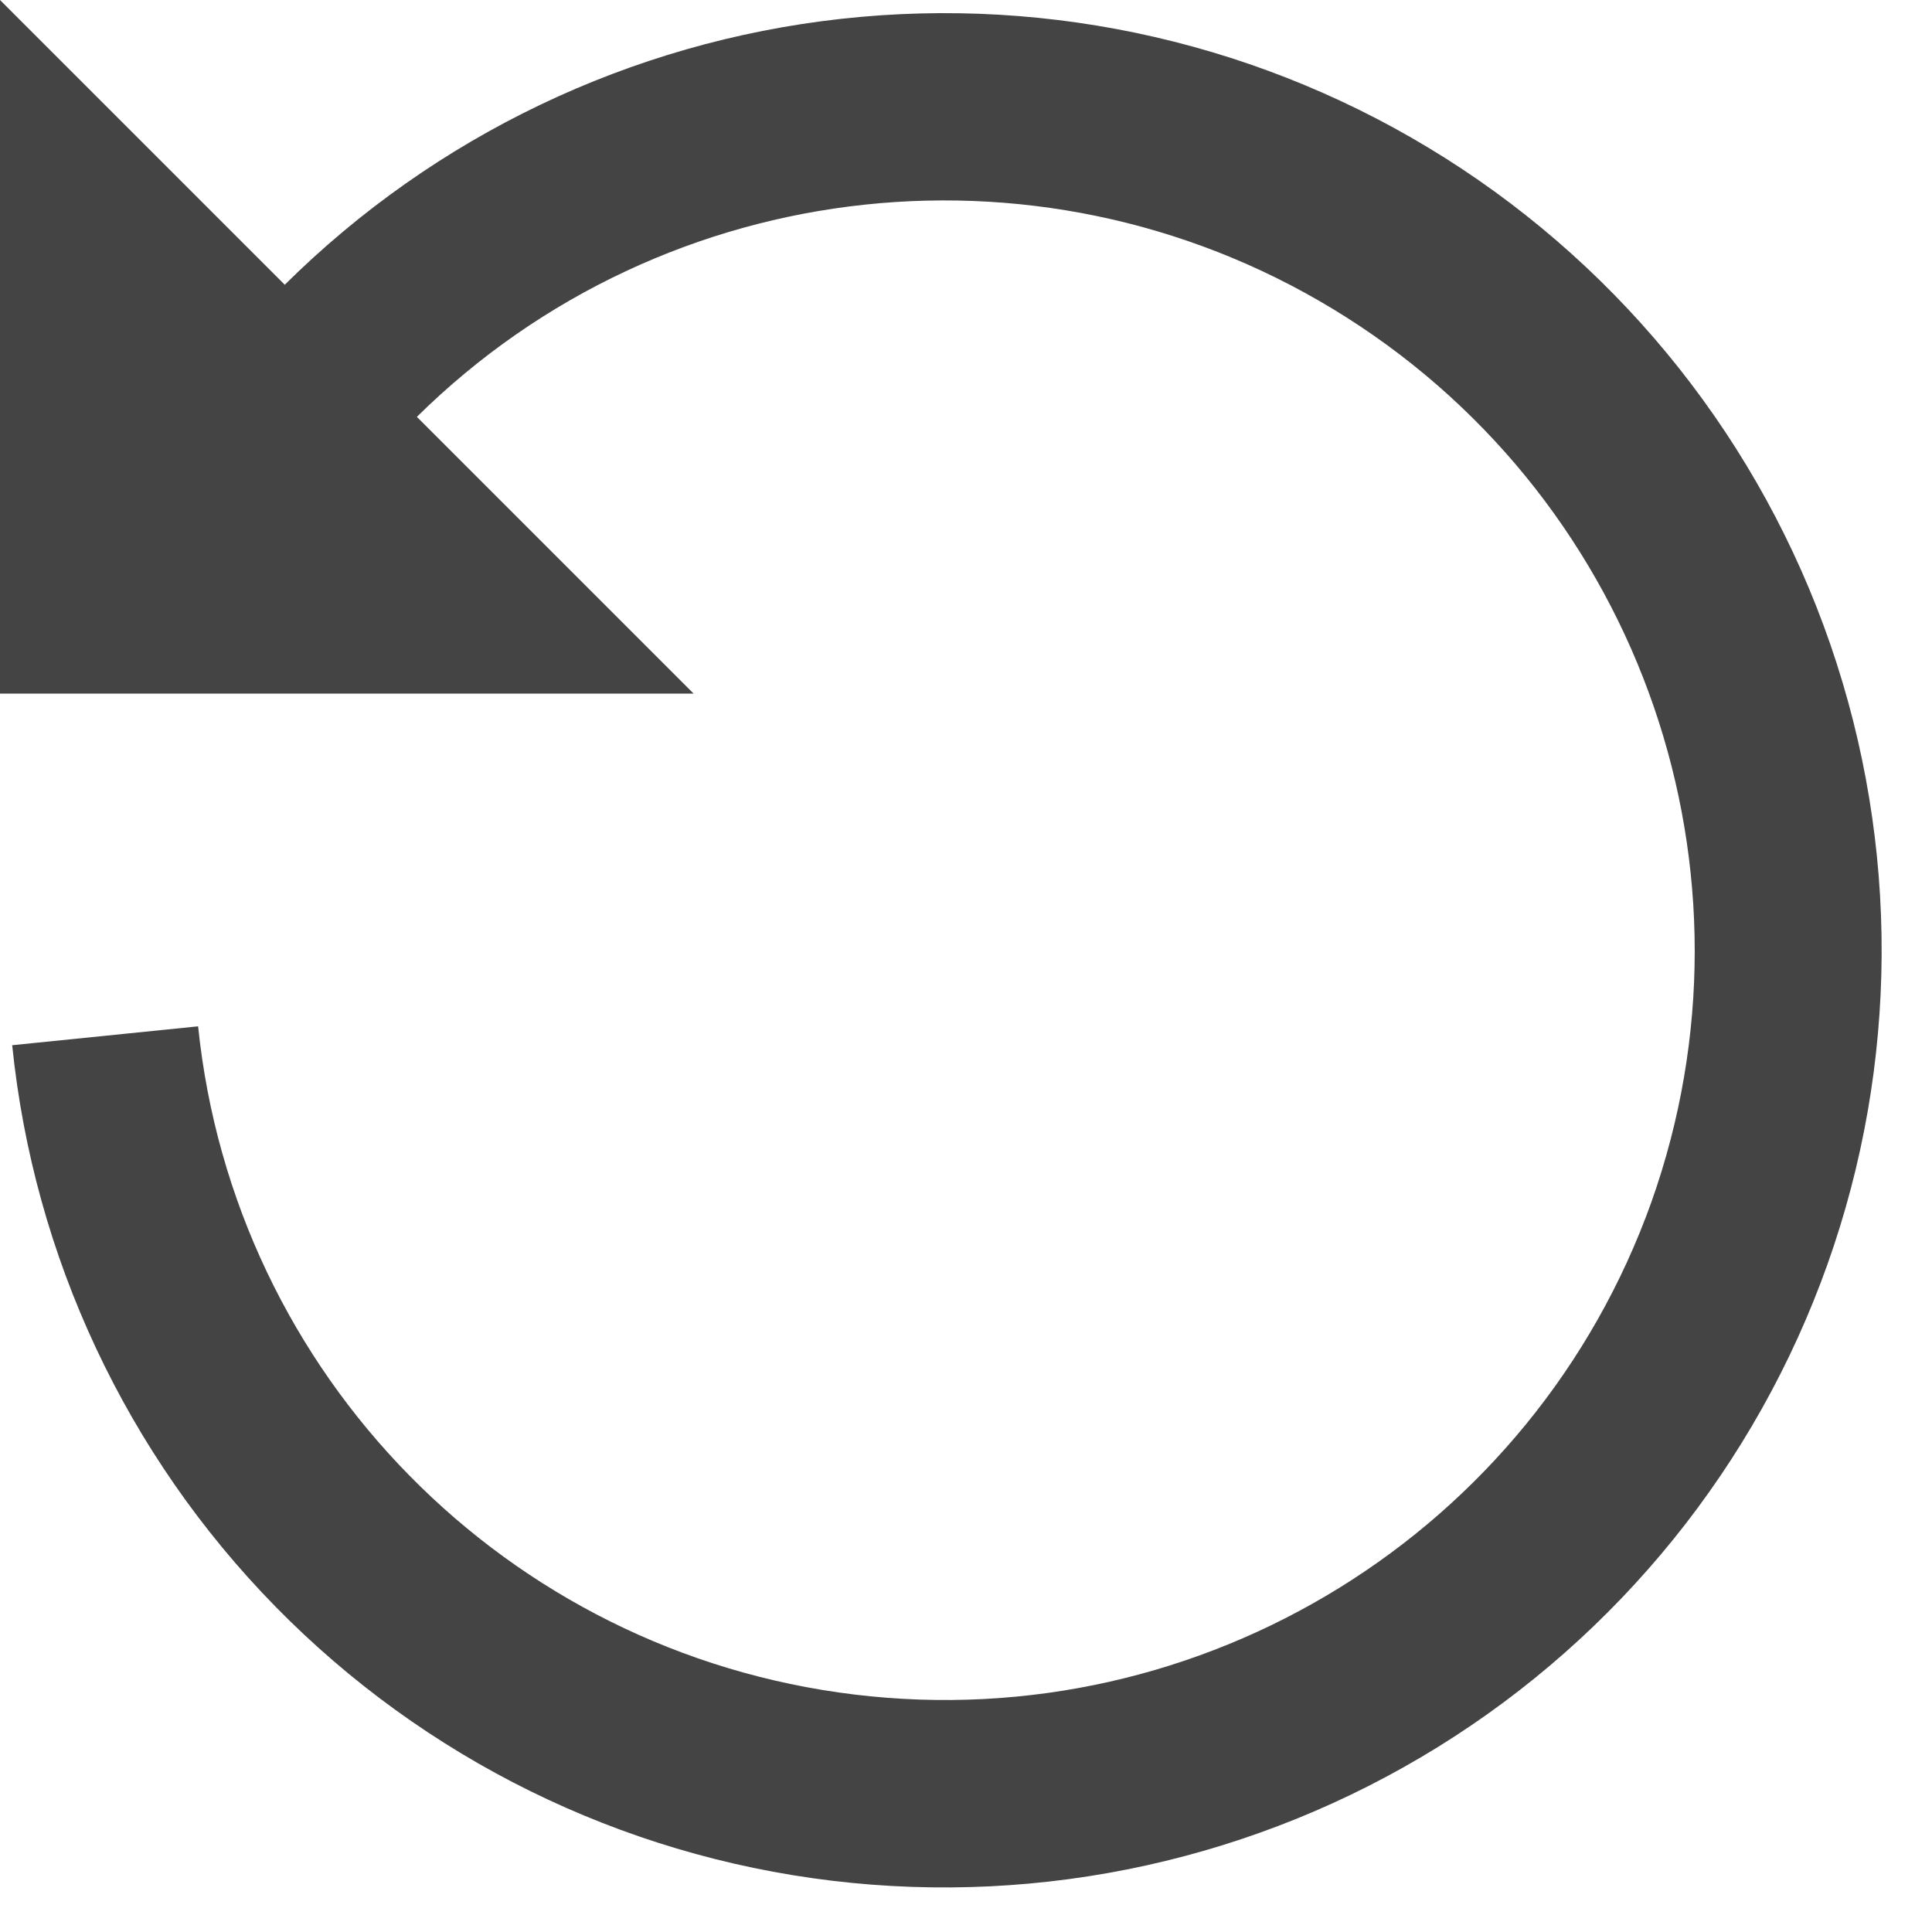
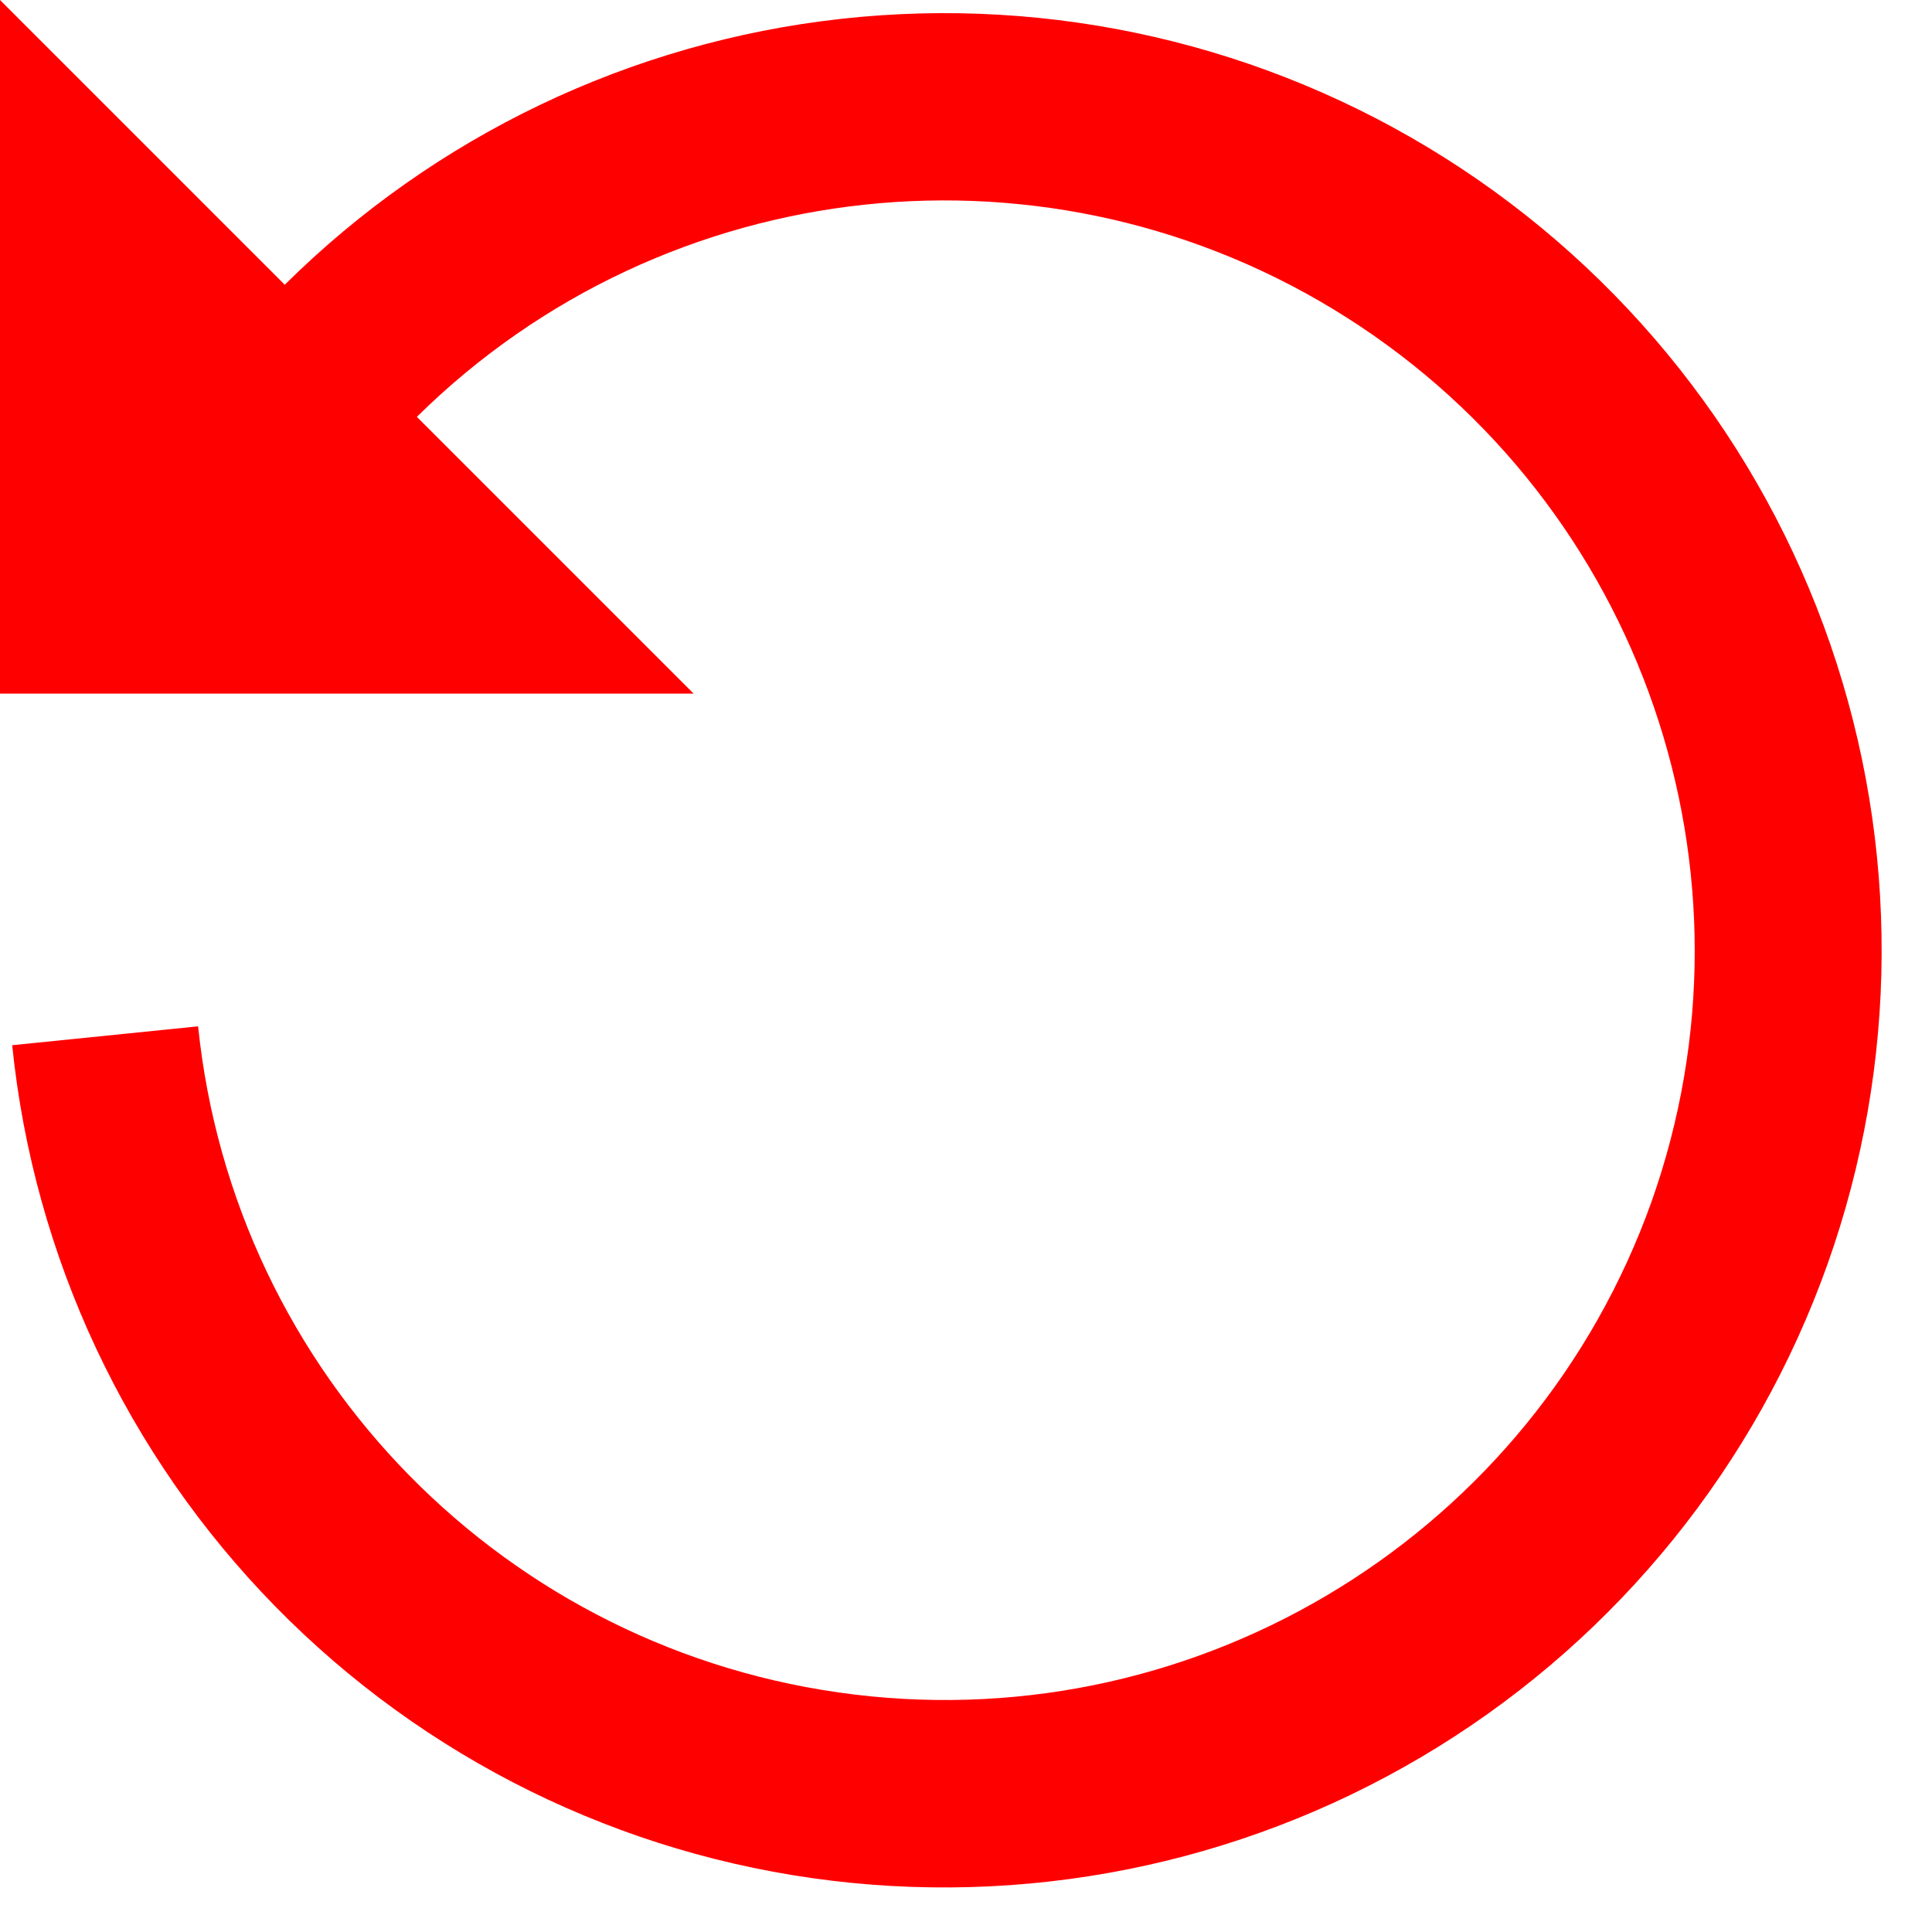
<svg xmlns="http://www.w3.org/2000/svg" width="13" height="13" fill="none">
-   <path fill-rule="evenodd" d="M2.805 2.805l1.862 1.862H0V0l1.916 1.916C2.926.915 4.244.284 5.658.127c1.423-.158 2.857.172 4.067.937s2.124 1.919 2.591 3.272.46 2.825-.02 4.173-1.405 2.494-2.622 3.247-2.654 1.07-4.076.899-2.742-.822-3.744-1.844A6.31 6.31 0 0 1 .082 7.033l1.251-.127a5.05 5.05 0 0 0 9.779 1.182 5.05 5.05 0 0 0-8.307-5.283z" fill="#444" />
+   <path fill-rule="evenodd" d="M2.805 2.805l1.862 1.862H0V0l1.916 1.916C2.926.915 4.244.284 5.658.127c1.423-.158 2.857.172 4.067.937s2.124 1.919 2.591 3.272.46 2.825-.02 4.173-1.405 2.494-2.622 3.247-2.654 1.07-4.076.899-2.742-.822-3.744-1.844A6.31 6.31 0 0 1 .082 7.033l1.251-.127a5.05 5.05 0 0 0 9.779 1.182 5.05 5.05 0 0 0-8.307-5.283z" fill="red" />
</svg>
